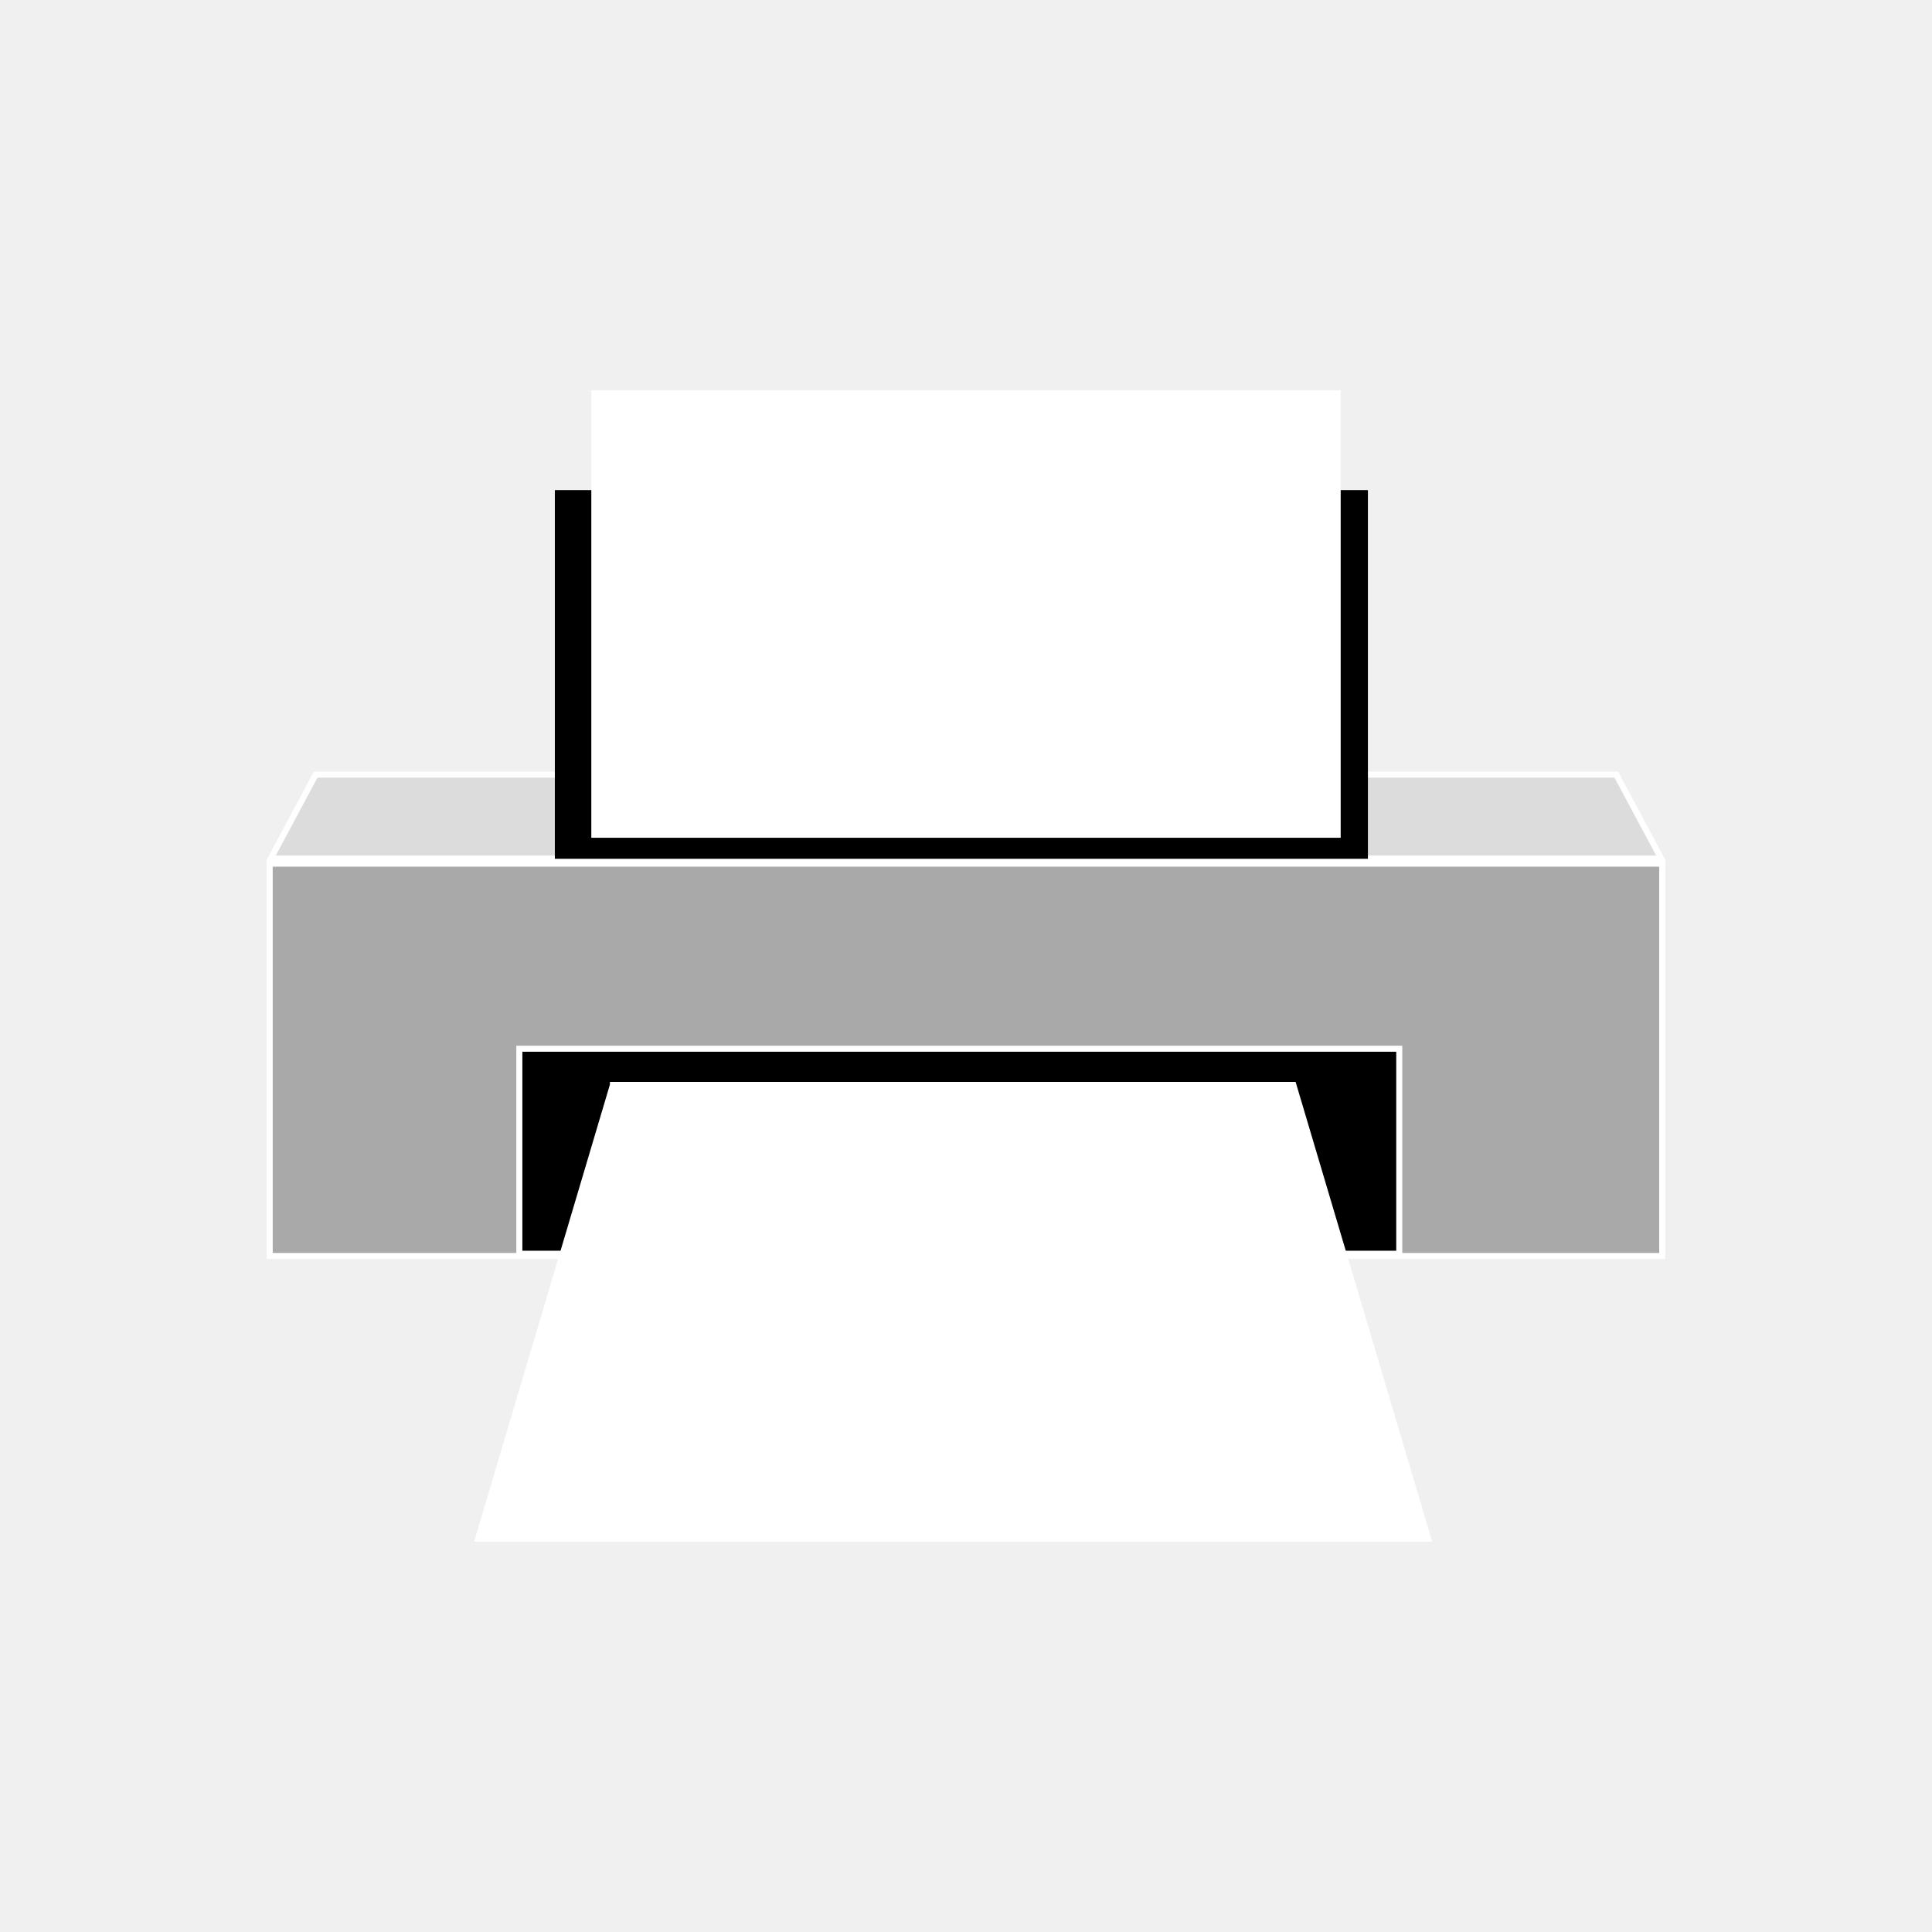
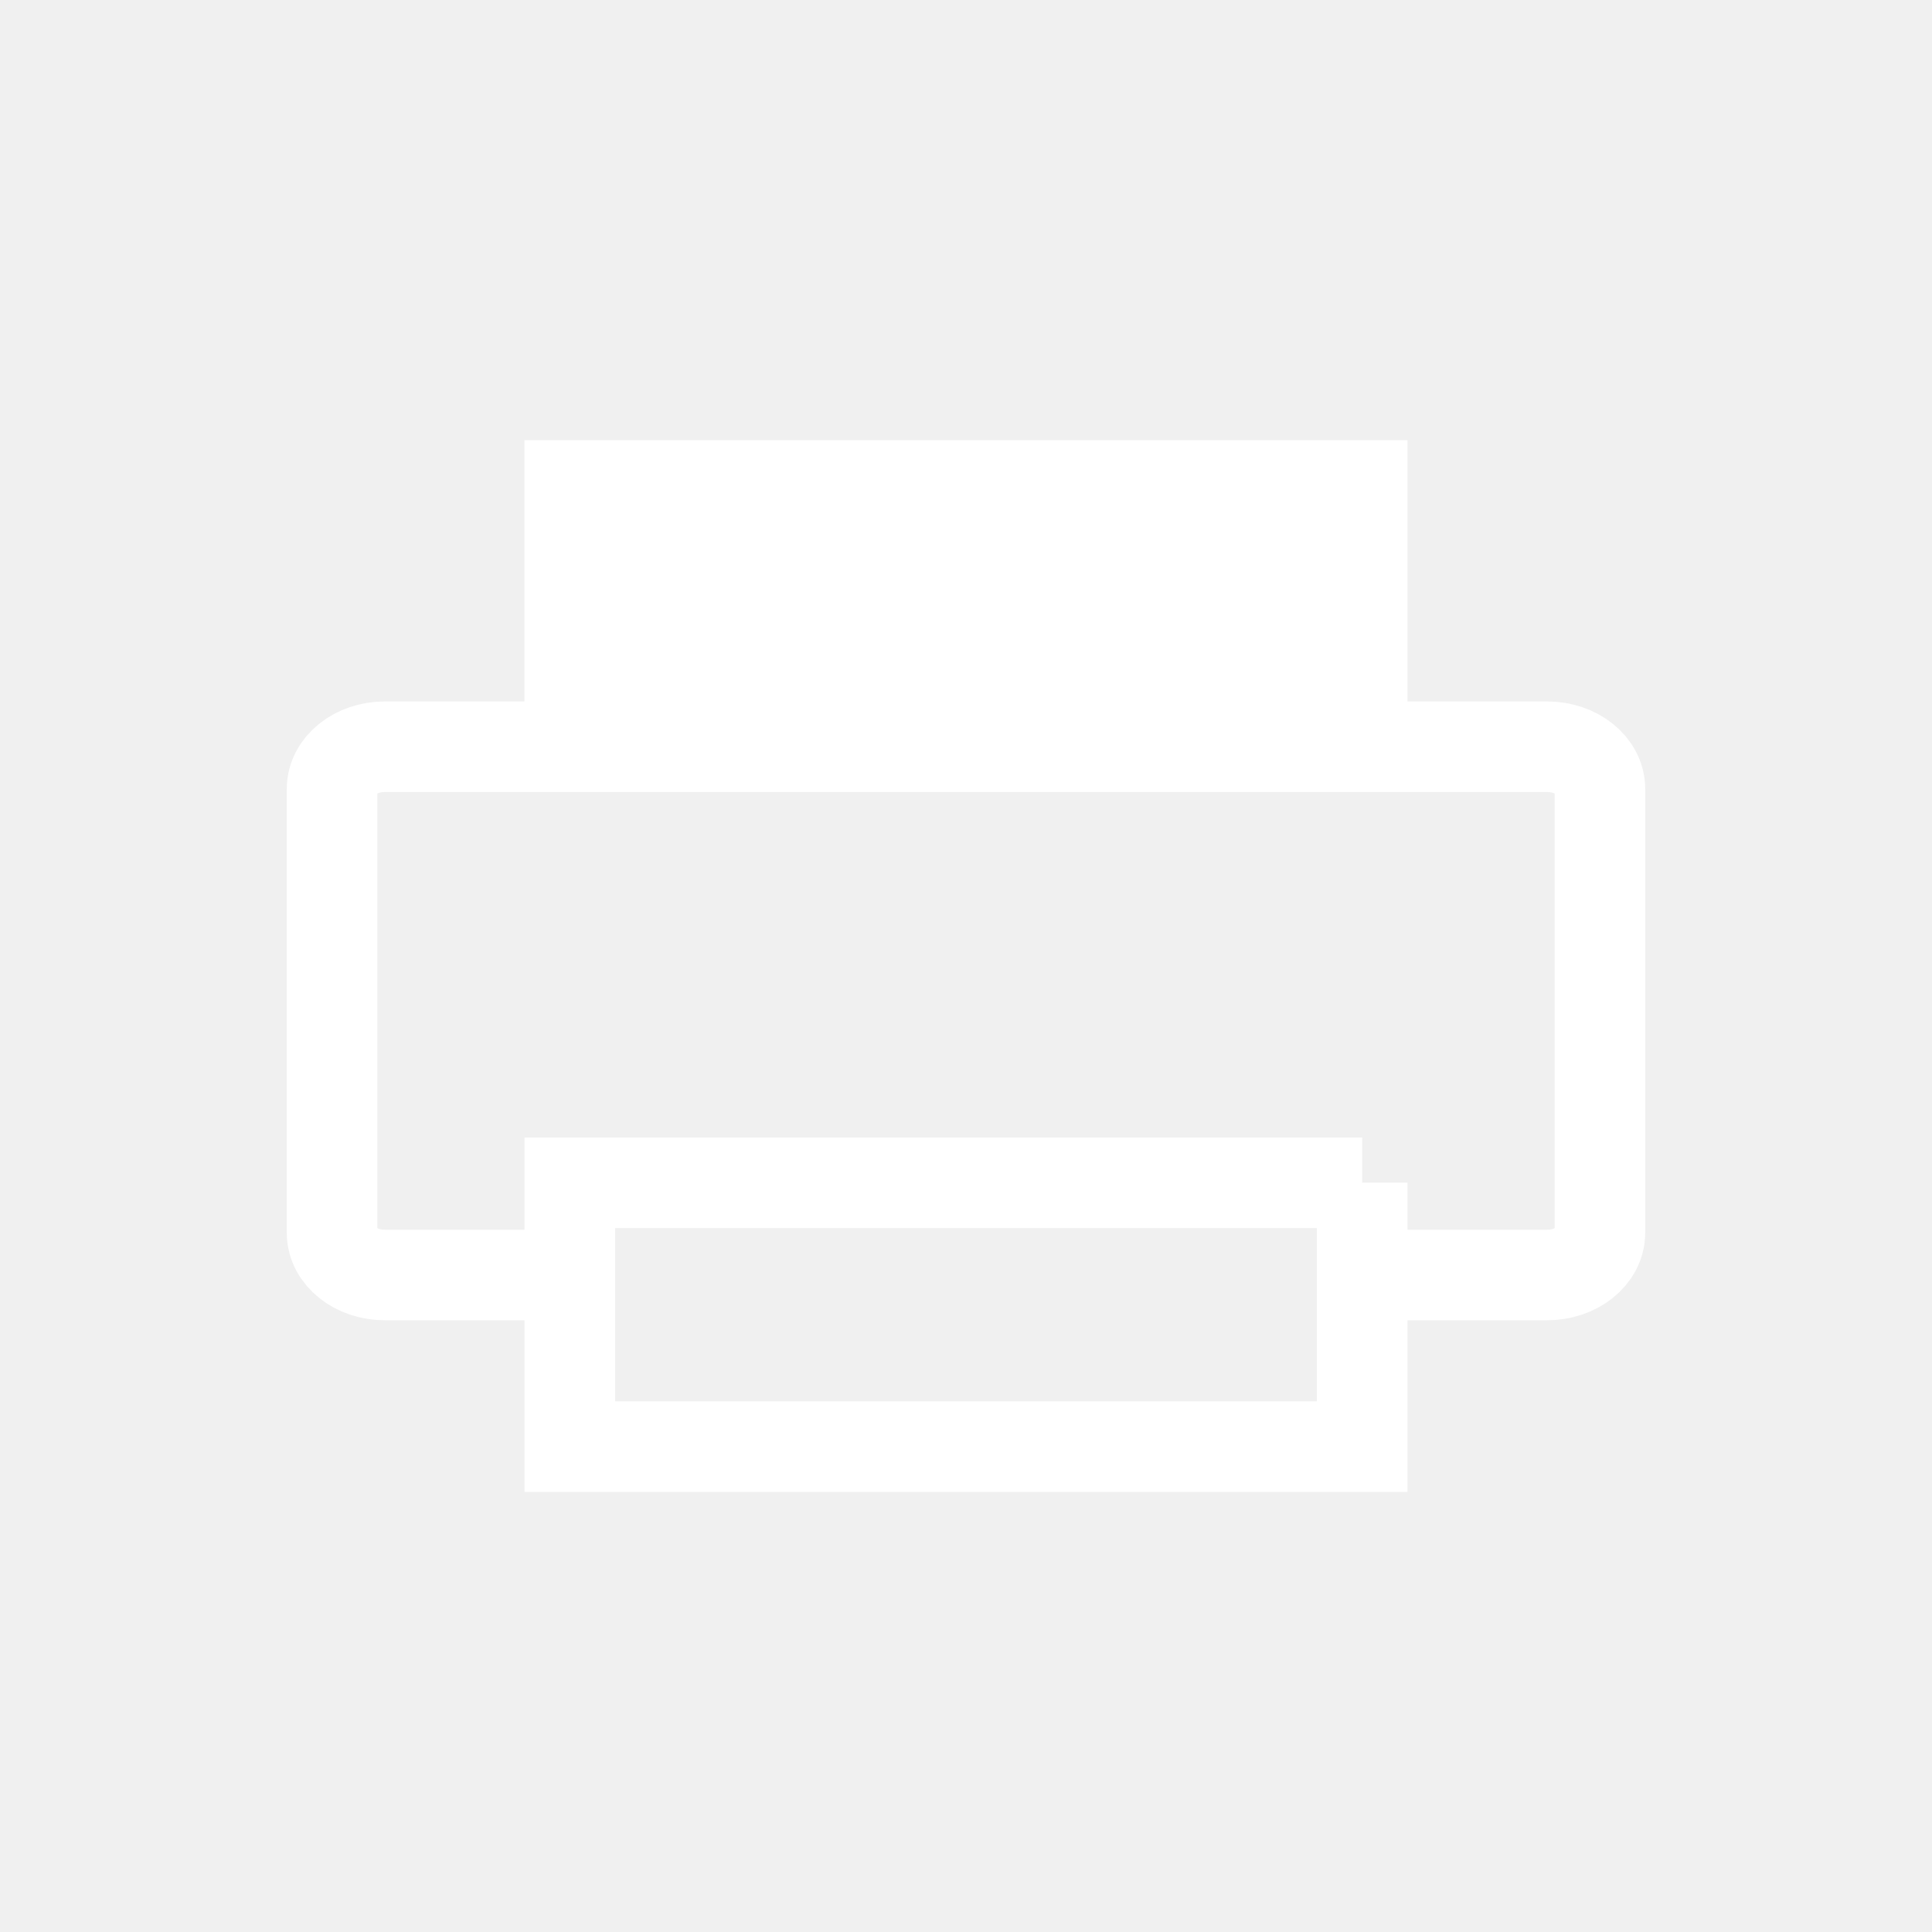
<svg xmlns="http://www.w3.org/2000/svg" viewBox="0 0 32 32">
-   <path fill="#A9A9A9" stroke="#fff" stroke-width=".1" d="M4.467 14.305h23.065v6.498H4.467v-6.498z" />
-   <path fill="#DCDCDC" stroke="#fff" stroke-width=".1" d="M5.228 12.83H26.77l.745 1.39H4.485l.743-1.39z" />
-   <path d="M9.19 8.118h13.467v6.106H9.19z" />
-   <path fill="#FFF" stroke="#fff" stroke-width=".1" d="M9.844 6.516h12.312v7.31H9.844z" />
-   <path stroke="#fff" stroke-width=".1" d="M8.602 17.37h14.574v3.396H8.602z" />
-   <path fill="#FFF" stroke="#fff" stroke-width=".1" d="M10.152 17.97h11.27l2.233 7.515H7.92l2.232-7.514z" />
+   <g stroke="#fff" stroke-width="1.5" stroke-linecap="round" stroke-miterlimit="10">
+     <path fill="none" d="M22.562 19.588v4.373H9.438v-4.37h13.124zm-13.124 1.53H6.375c-.483 0-.875-.313-.875-.7v-7.35c0-.387.392-.7.875-.7h19.25c.482 0 .875.313.875.7v7.35c0 .387-.393.7-.876.7h-3.062" />
+     <path fill="#fff" d="M22.562 12.32V8.04H9.436v4.28" />
+   </g>
</svg>
